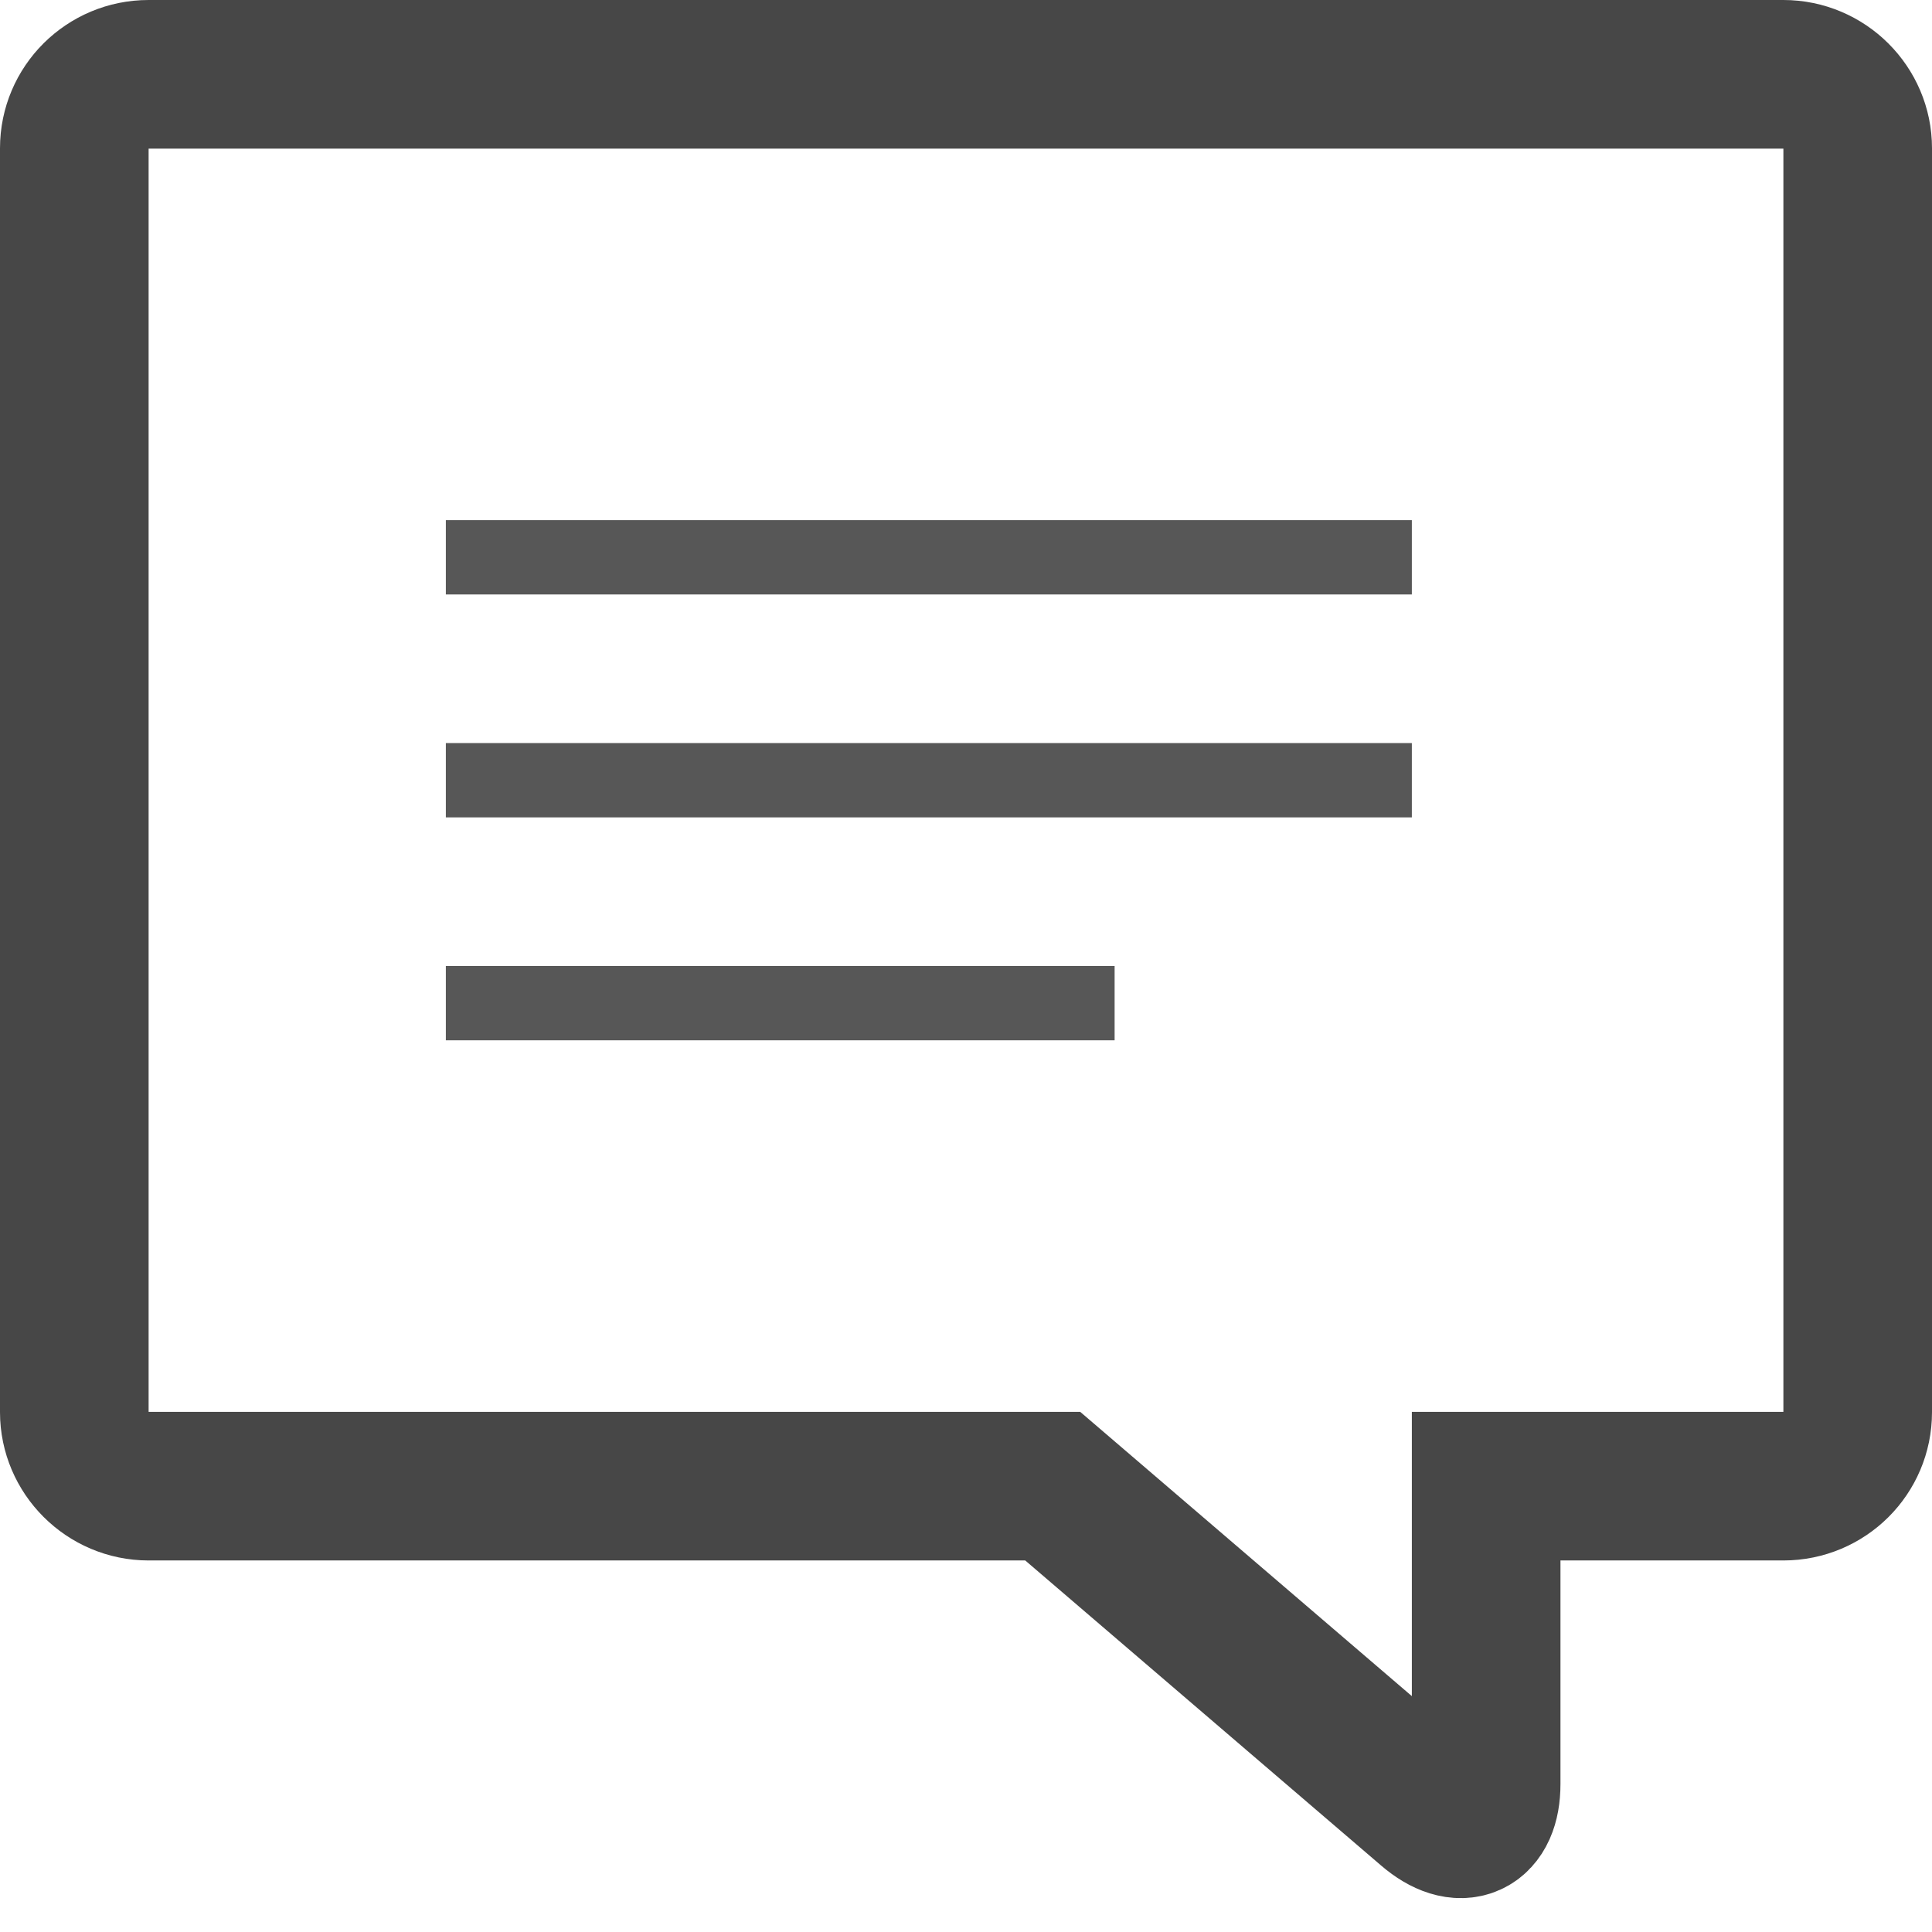
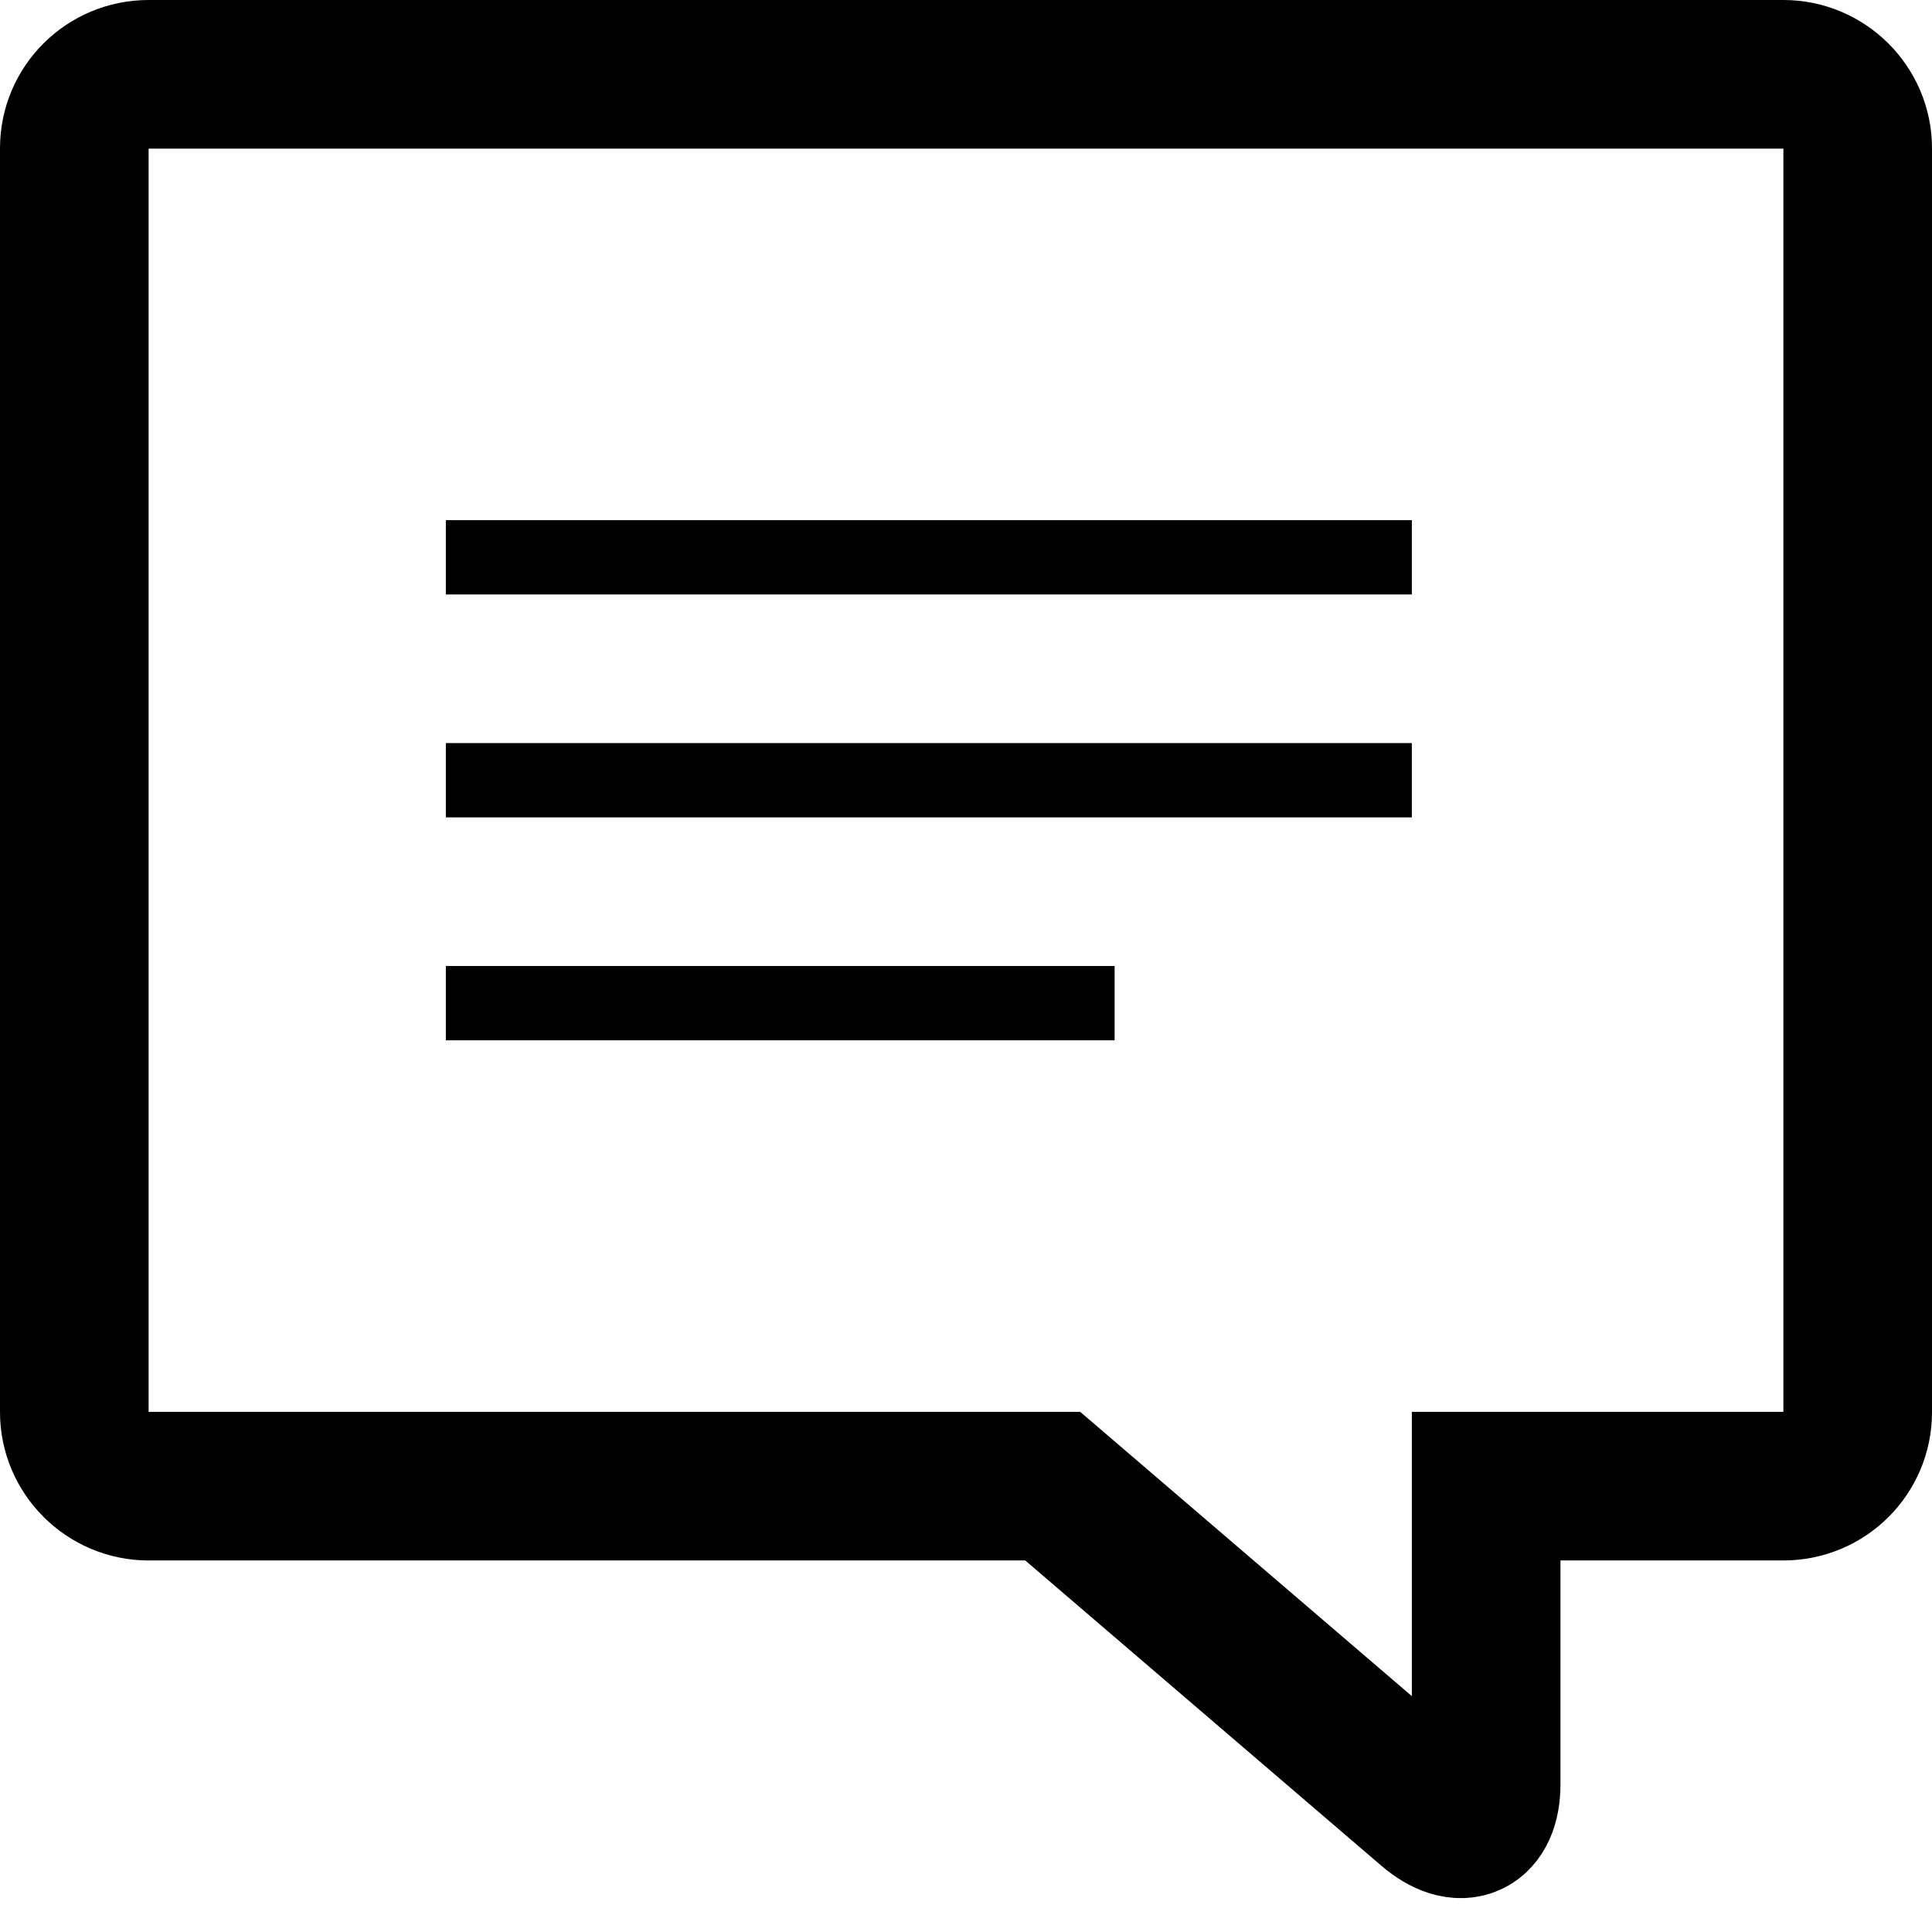
<svg xmlns="http://www.w3.org/2000/svg" width="800px" height="800px" viewBox="0 0 26 26">
  <g fill="none" fill-rule="evenodd">
-     <path d="M20 20h4c.553 0 1-.445 1-.995V1.995C25 1.45 24.552 1 24 1H2c-.553 0-1 .445-1 .995v17.01c0 .544.448.995 1 .995h12.167l5.07 4.346c.425.365.763.21.763-.337V20z" stroke="#474747" stroke-width="2" />
-     <path d="M6 7h13v1H6zm0 3h13v1H6zm0 3h9v1H6z" fill="#575757" />
+     <path d="M20 20h4c.553 0 1-.445 1-.995V1.995C25 1.45 24.552 1 24 1H2c-.553 0-1 .445-1 .995v17.01c0 .544.448.995 1 .995h12.167l5.07 4.346c.425.365.763.21.763-.337V20z" stroke="#000" stroke-width="2" />
+     <path d="M6 7h13v1H6zm0 3h13v1H6zm0 3h9v1H6z" fill="#000" />
  </g>
</svg>
